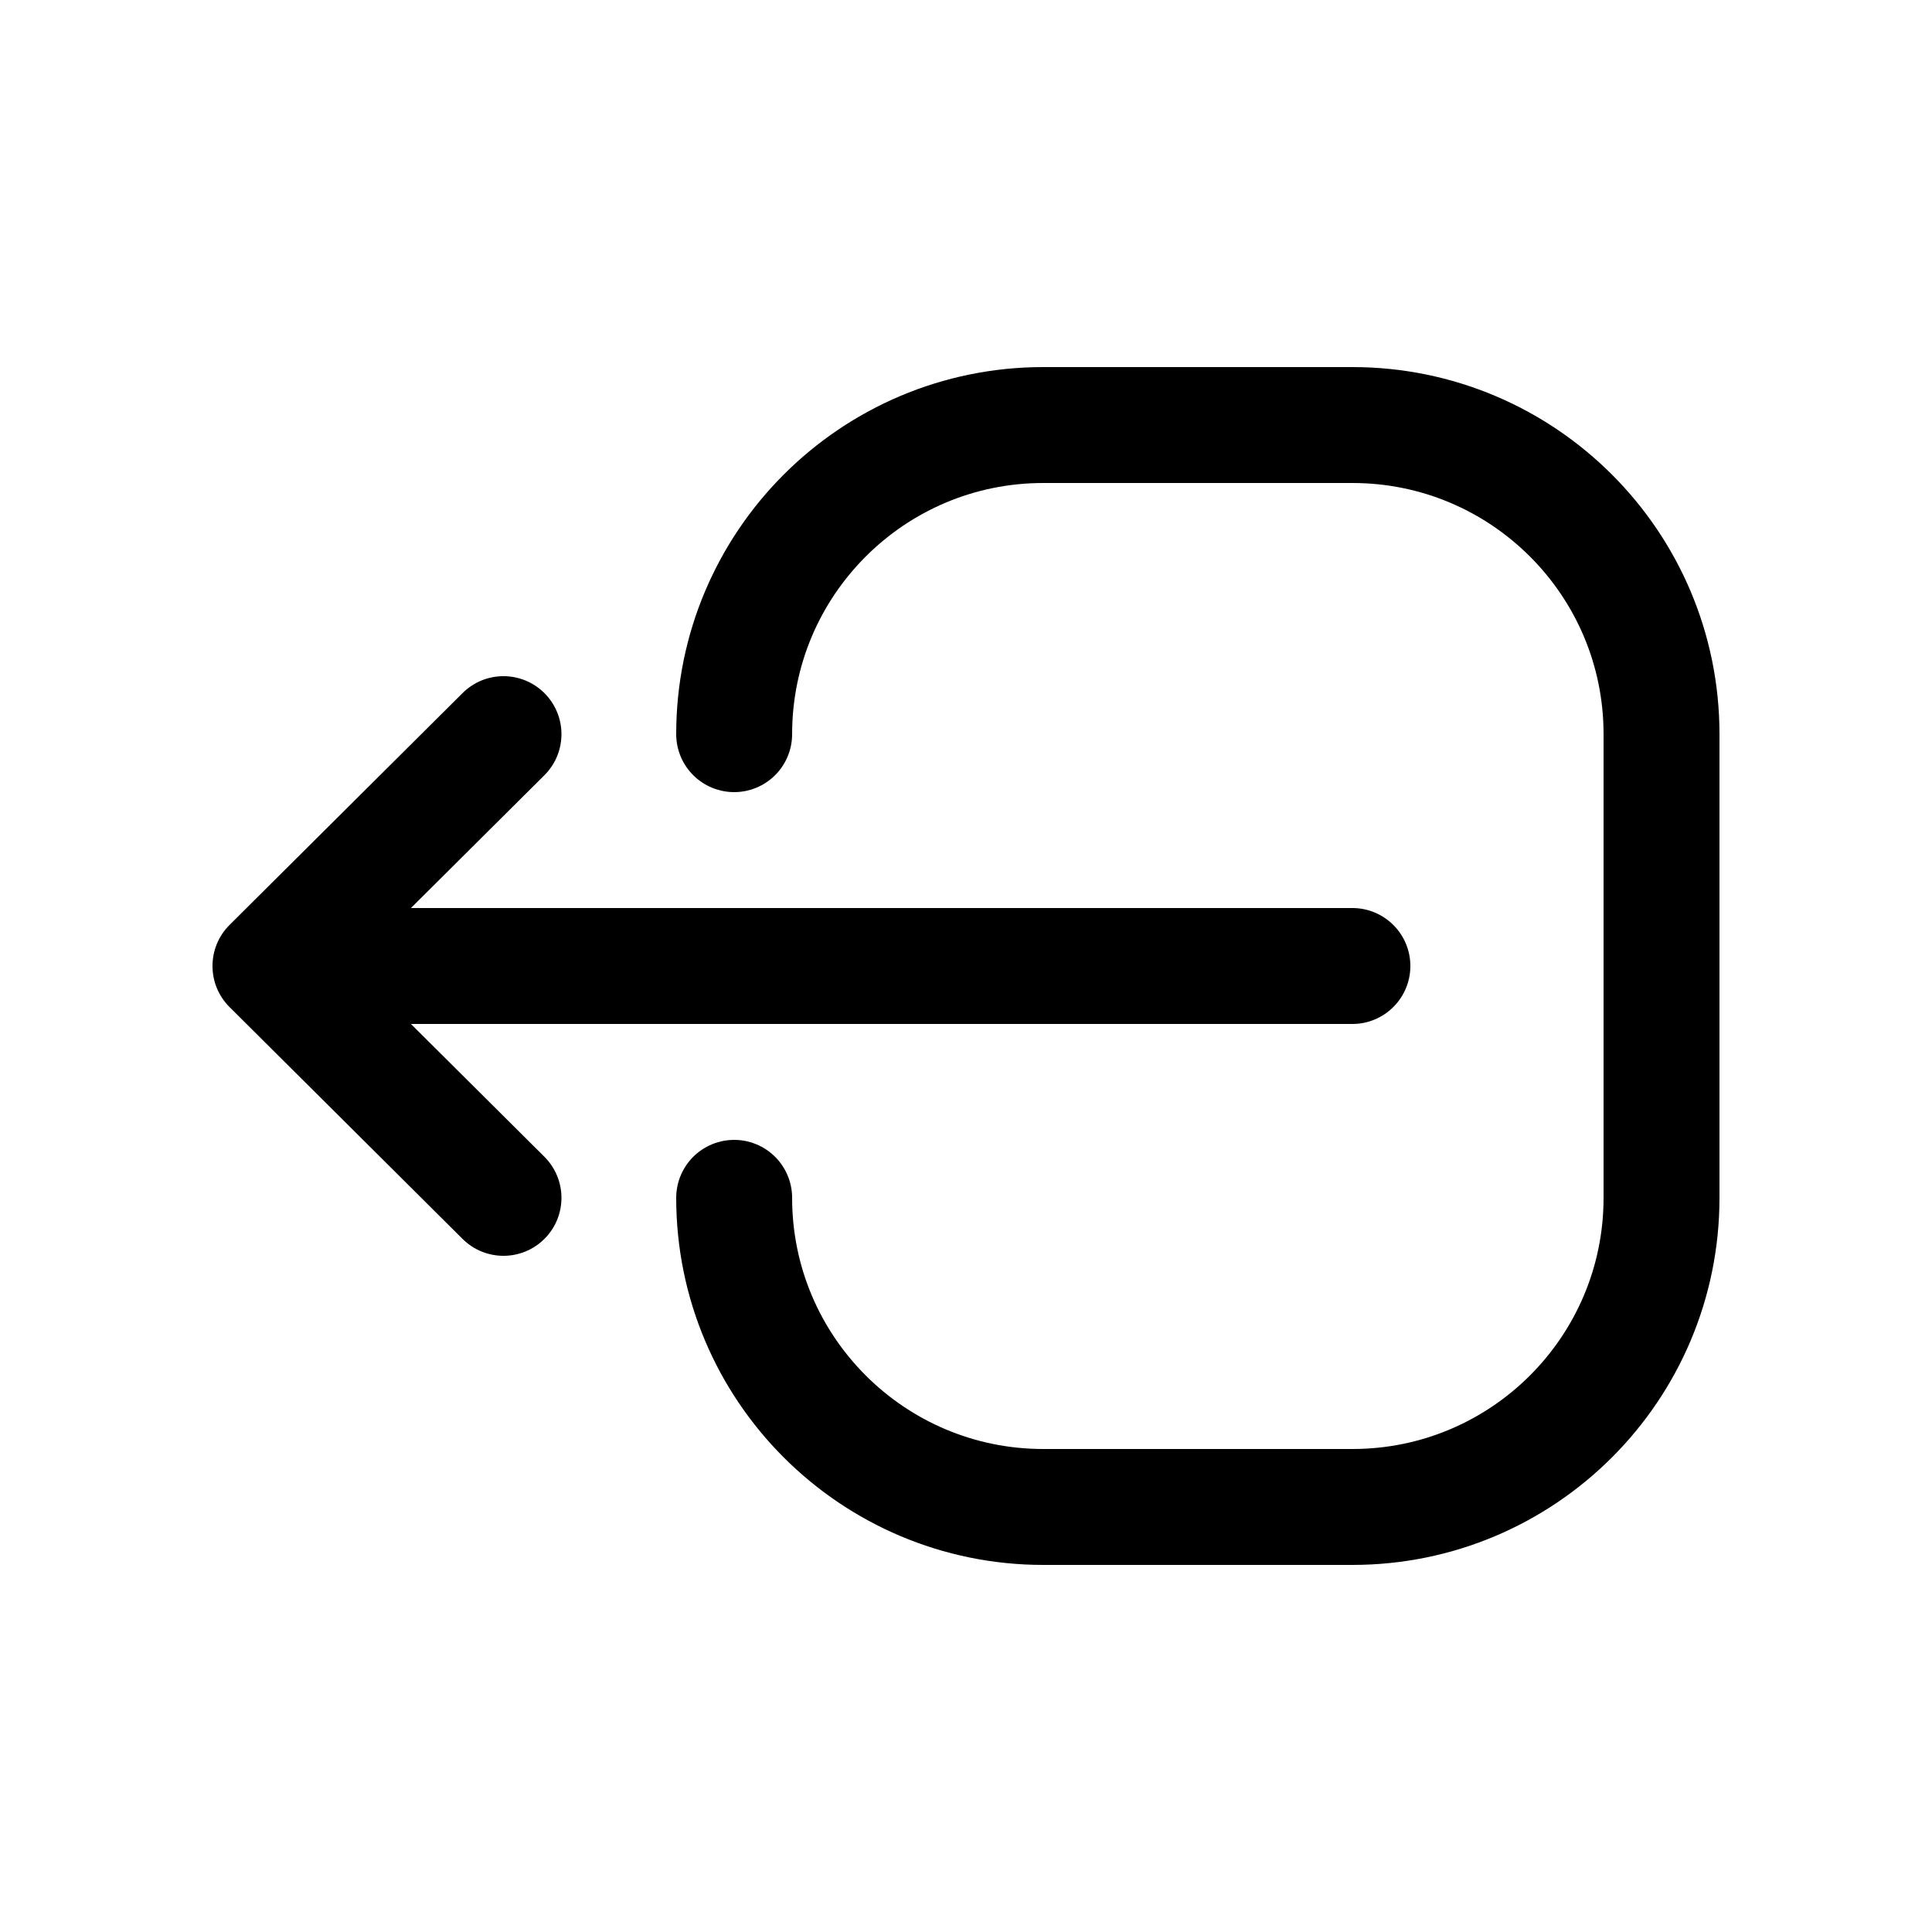
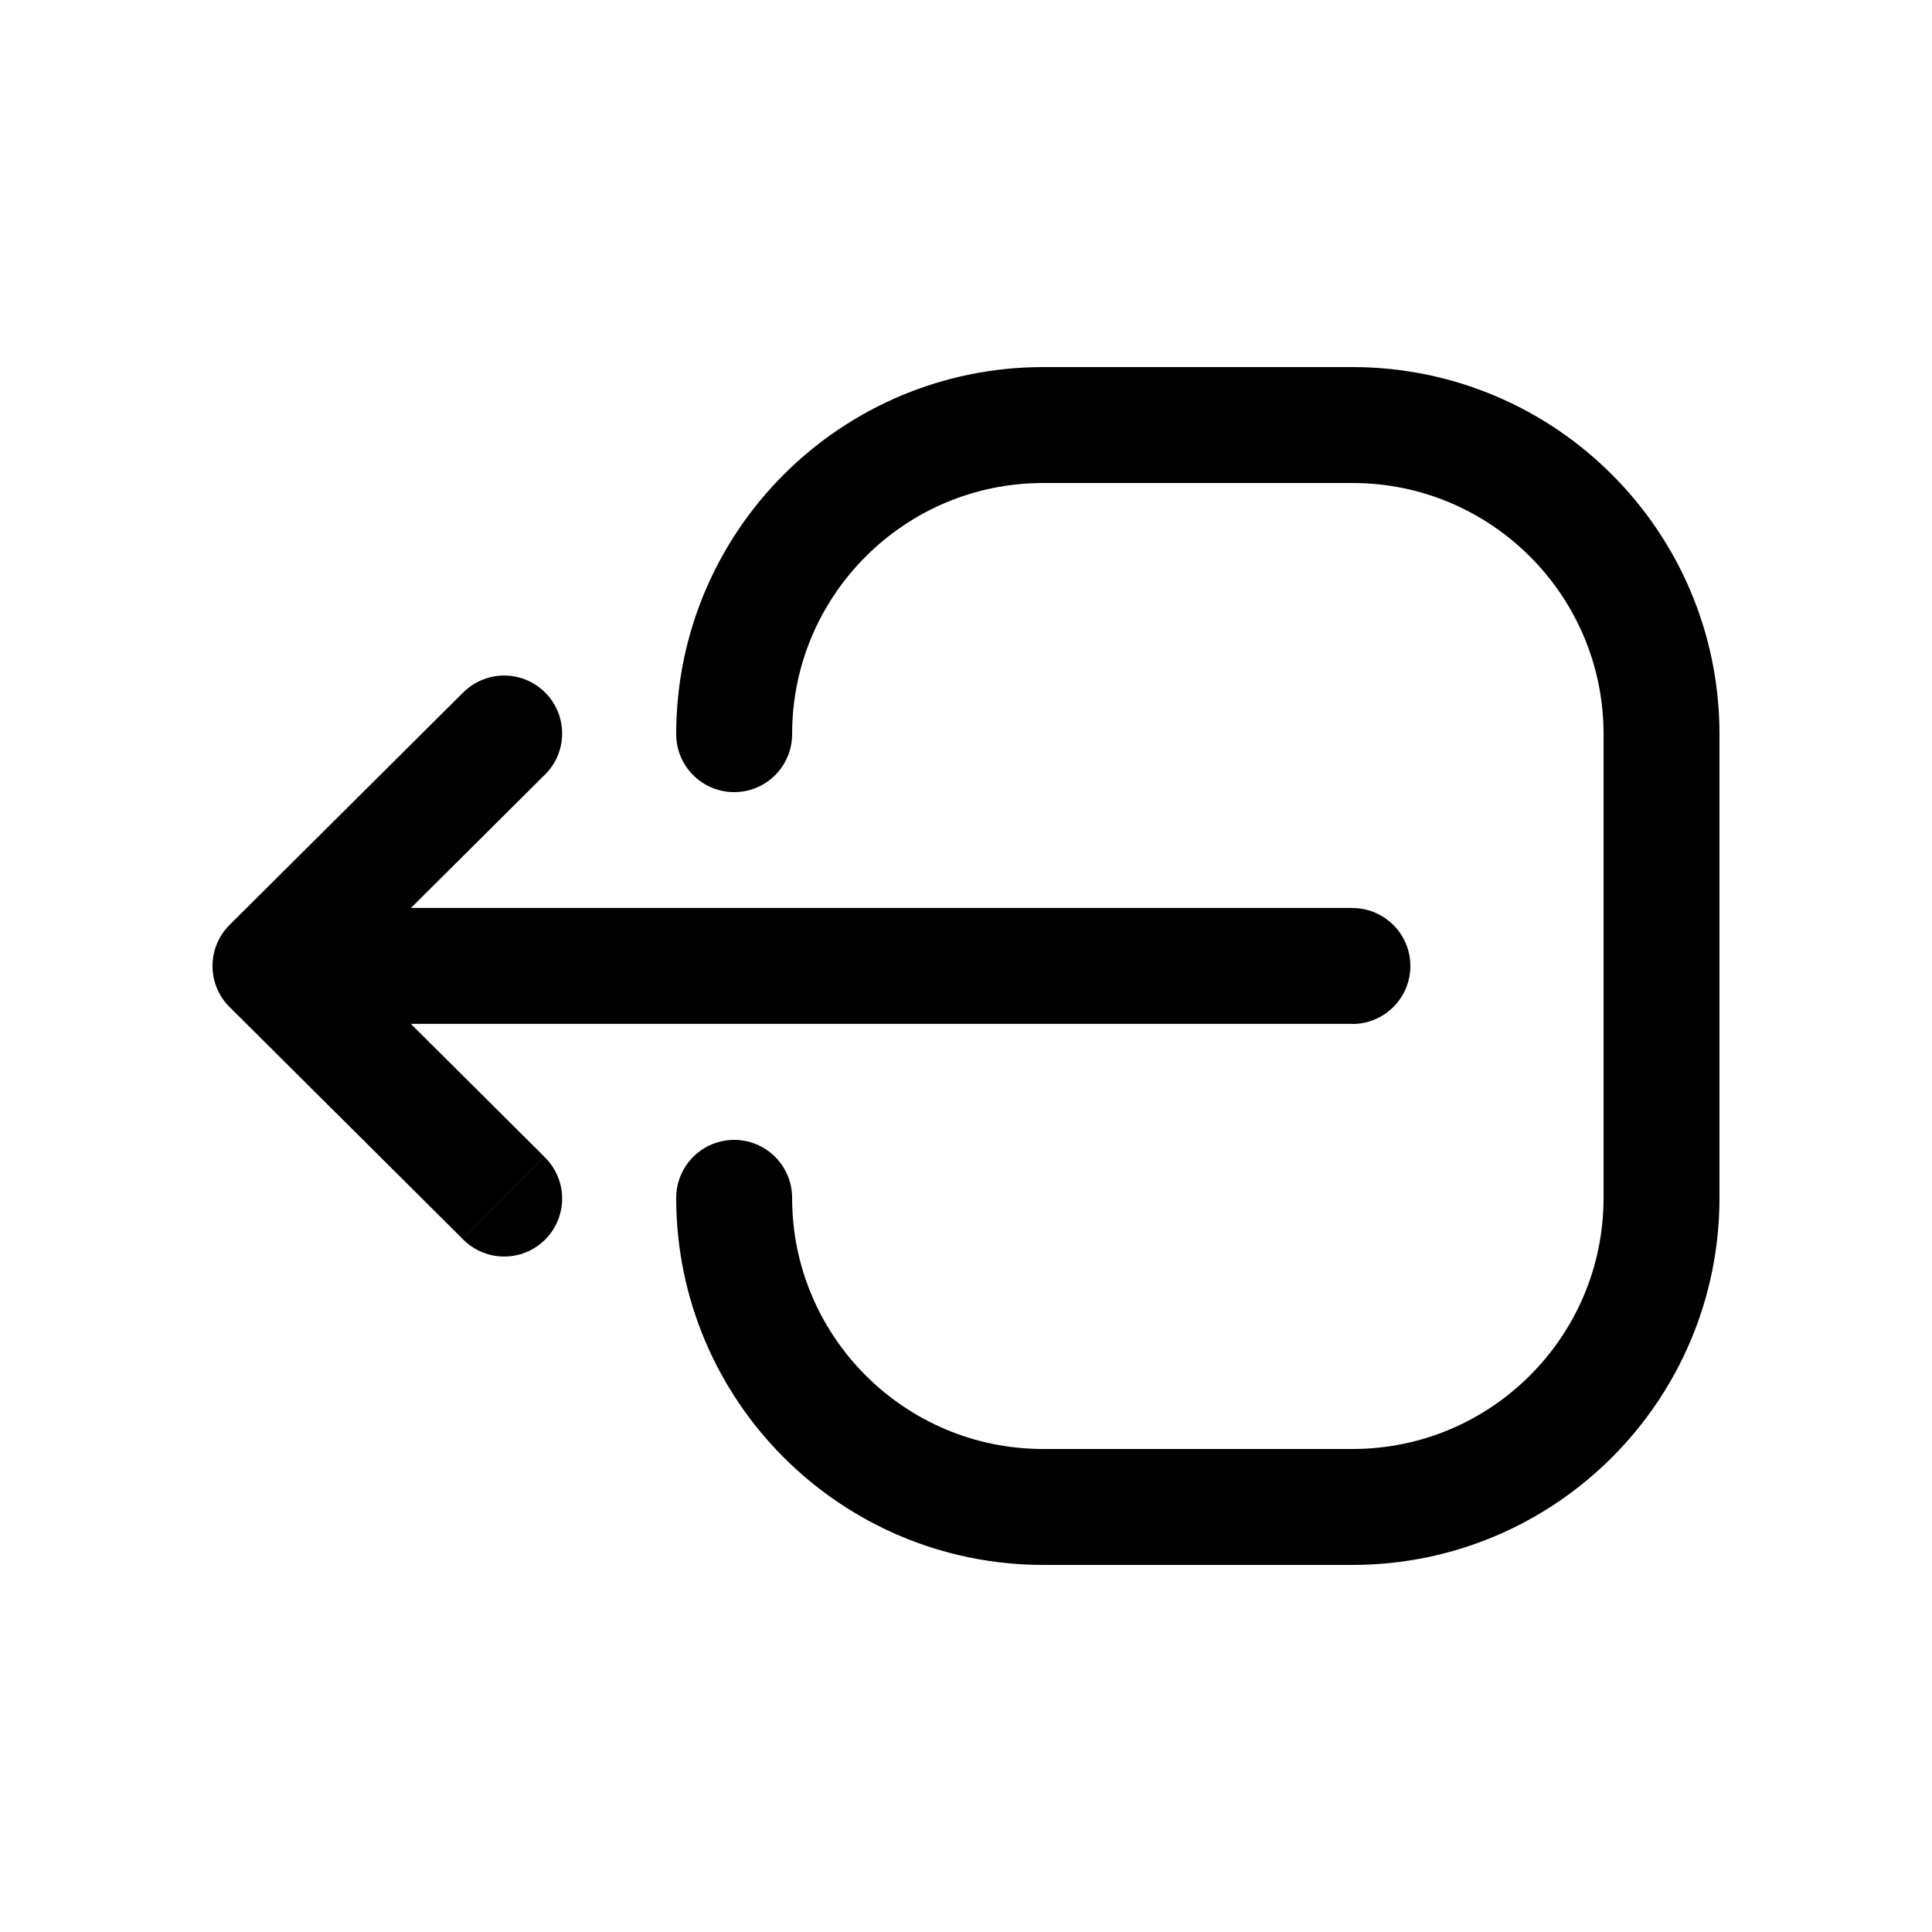
- <svg xmlns="http://www.w3.org/2000/svg" width="800px" height="800px" viewBox="0 -0.5 25 25" fill="none">
-   <path d="M7.044 9.532C7.338 9.239 7.339 8.765 7.047 8.471C6.754 8.177 6.28 8.176 5.986 8.468L7.044 9.532ZM2.971 11.468C2.677 11.761 2.676 12.235 2.968 12.529C3.261 12.823 3.735 12.824 4.029 12.532L2.971 11.468ZM4.029 11.468C3.735 11.176 3.261 11.177 2.968 11.471C2.676 11.765 2.677 12.239 2.971 12.532L4.029 11.468ZM5.986 15.532C6.28 15.824 6.754 15.823 7.047 15.529C7.339 15.235 7.338 14.761 7.044 14.468L5.986 15.532ZM3.5 11.25C3.086 11.25 2.75 11.586 2.75 12C2.75 12.414 3.086 12.75 3.5 12.75V11.25ZM17.5 12.75C17.914 12.75 18.25 12.414 18.25 12C18.25 11.586 17.914 11.25 17.5 11.25V12.75ZM5.986 8.468L2.971 11.468L4.029 12.532L7.044 9.532L5.986 8.468ZM2.971 12.532L5.986 15.532L7.044 14.468L4.029 11.468L2.971 12.532ZM3.5 12.75L17.5 12.75V11.25L3.5 11.25V12.75Z" fill="#000000" />
-   <path d="M9.5 15C9.5 17.209 11.291 19 13.5 19H17.5C19.709 19 21.5 17.209 21.5 15V9C21.5 6.791 19.709 5 17.5 5H13.5C11.291 5 9.5 6.791 9.5 9" stroke="#000000" stroke-width="1.5" stroke-linecap="round" stroke-linejoin="round" />
+ <svg xmlns="http://www.w3.org/2000/svg" width="800" height="800" viewBox="0 -0.5 25 25" fill="none">
+   <path d="M7.044 9.532a.75.75 0 1 0-1.058-1.063l1.058 1.063zm-4.073 1.937a.75.75 0 0 0 1.058 1.063l-1.058-1.063zm1.058 0a.75.75 0 0 0-1.058 1.063l1.058-1.063zm1.957 4.063a.75.75 0 1 0 1.058-1.063l-1.058 1.063zM3.5 11.25a.75.75 0 1 0 0 1.5v-1.5zm14 1.5a.75.75 0 1 0 0-1.5v1.5zM5.986 8.468l-3.015 3 1.058 1.063 3.015-3-1.058-1.063zm-3.015 4.063l3.015 3 1.058-1.063-3.015-3-1.058 1.063zm.529.218h14v-1.5h-14v1.5z" fill="#000" />
+   <path d="M9.5 15a4 4 0 0 0 4 4h4a4 4 0 0 0 4-4V9a4 4 0 0 0-4-4h-4a4 4 0 0 0-4 4" stroke="#000" stroke-width="1.5" stroke-linecap="round" stroke-linejoin="round" />
</svg>
